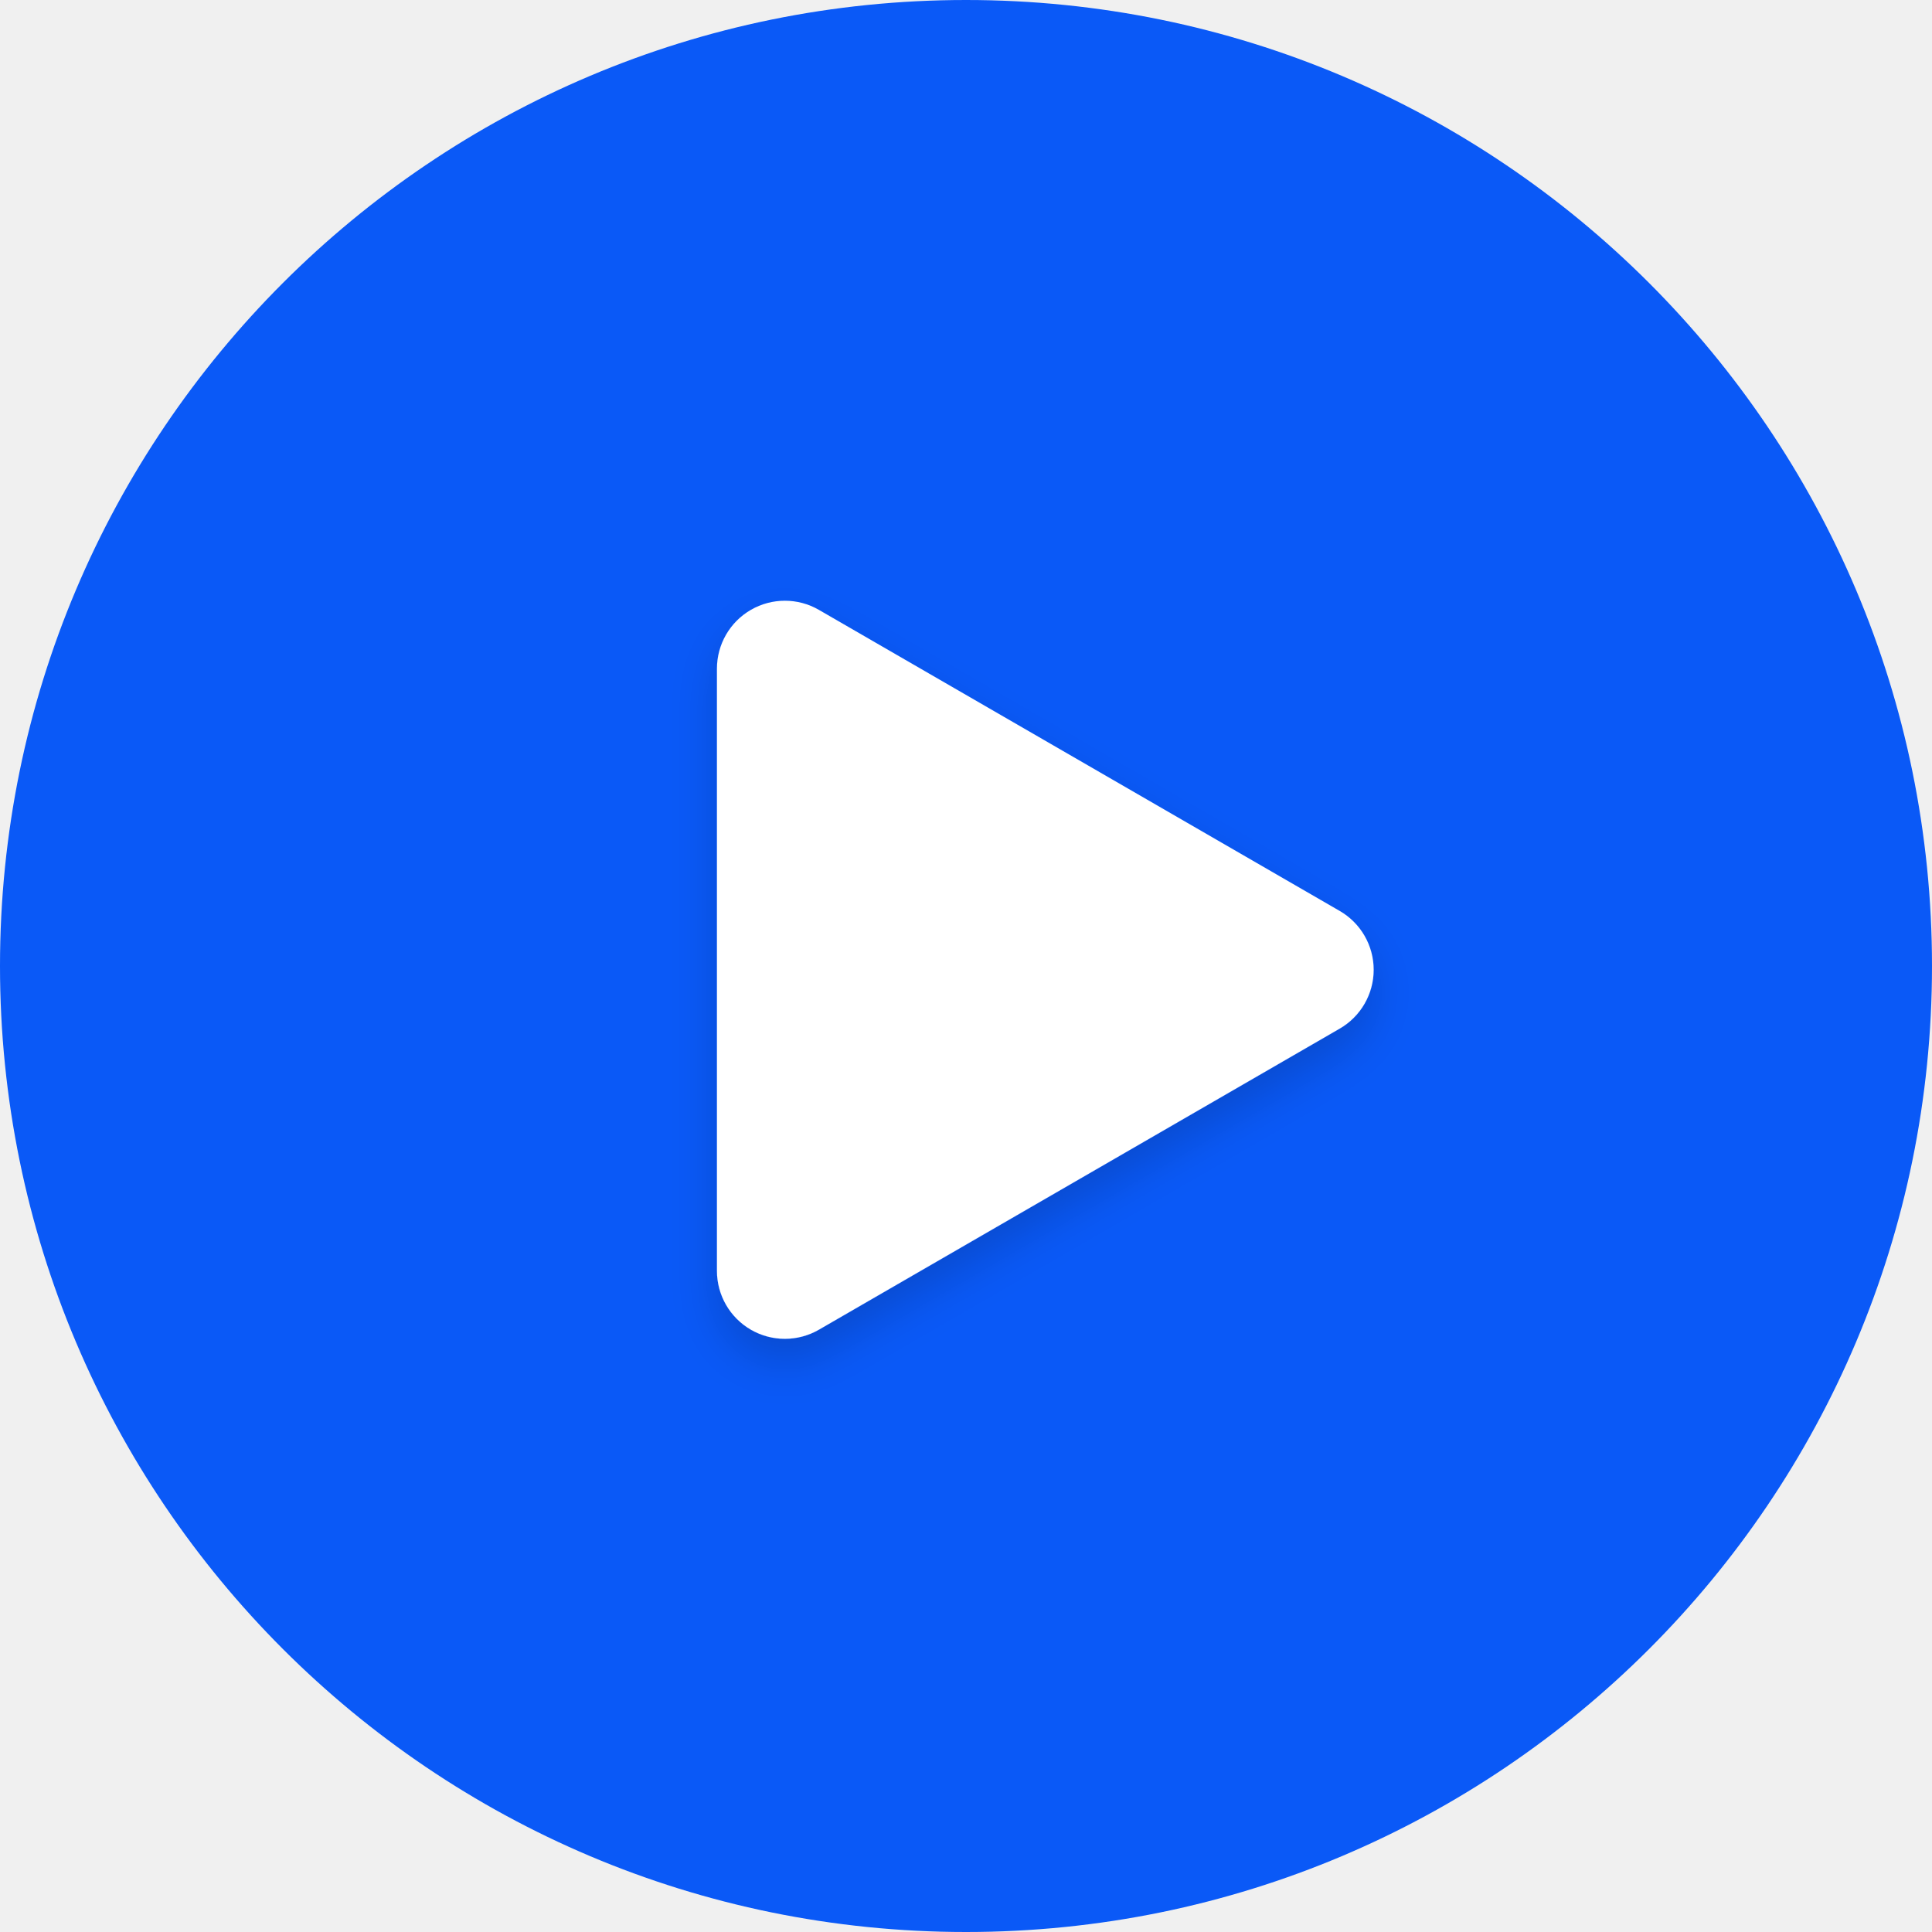
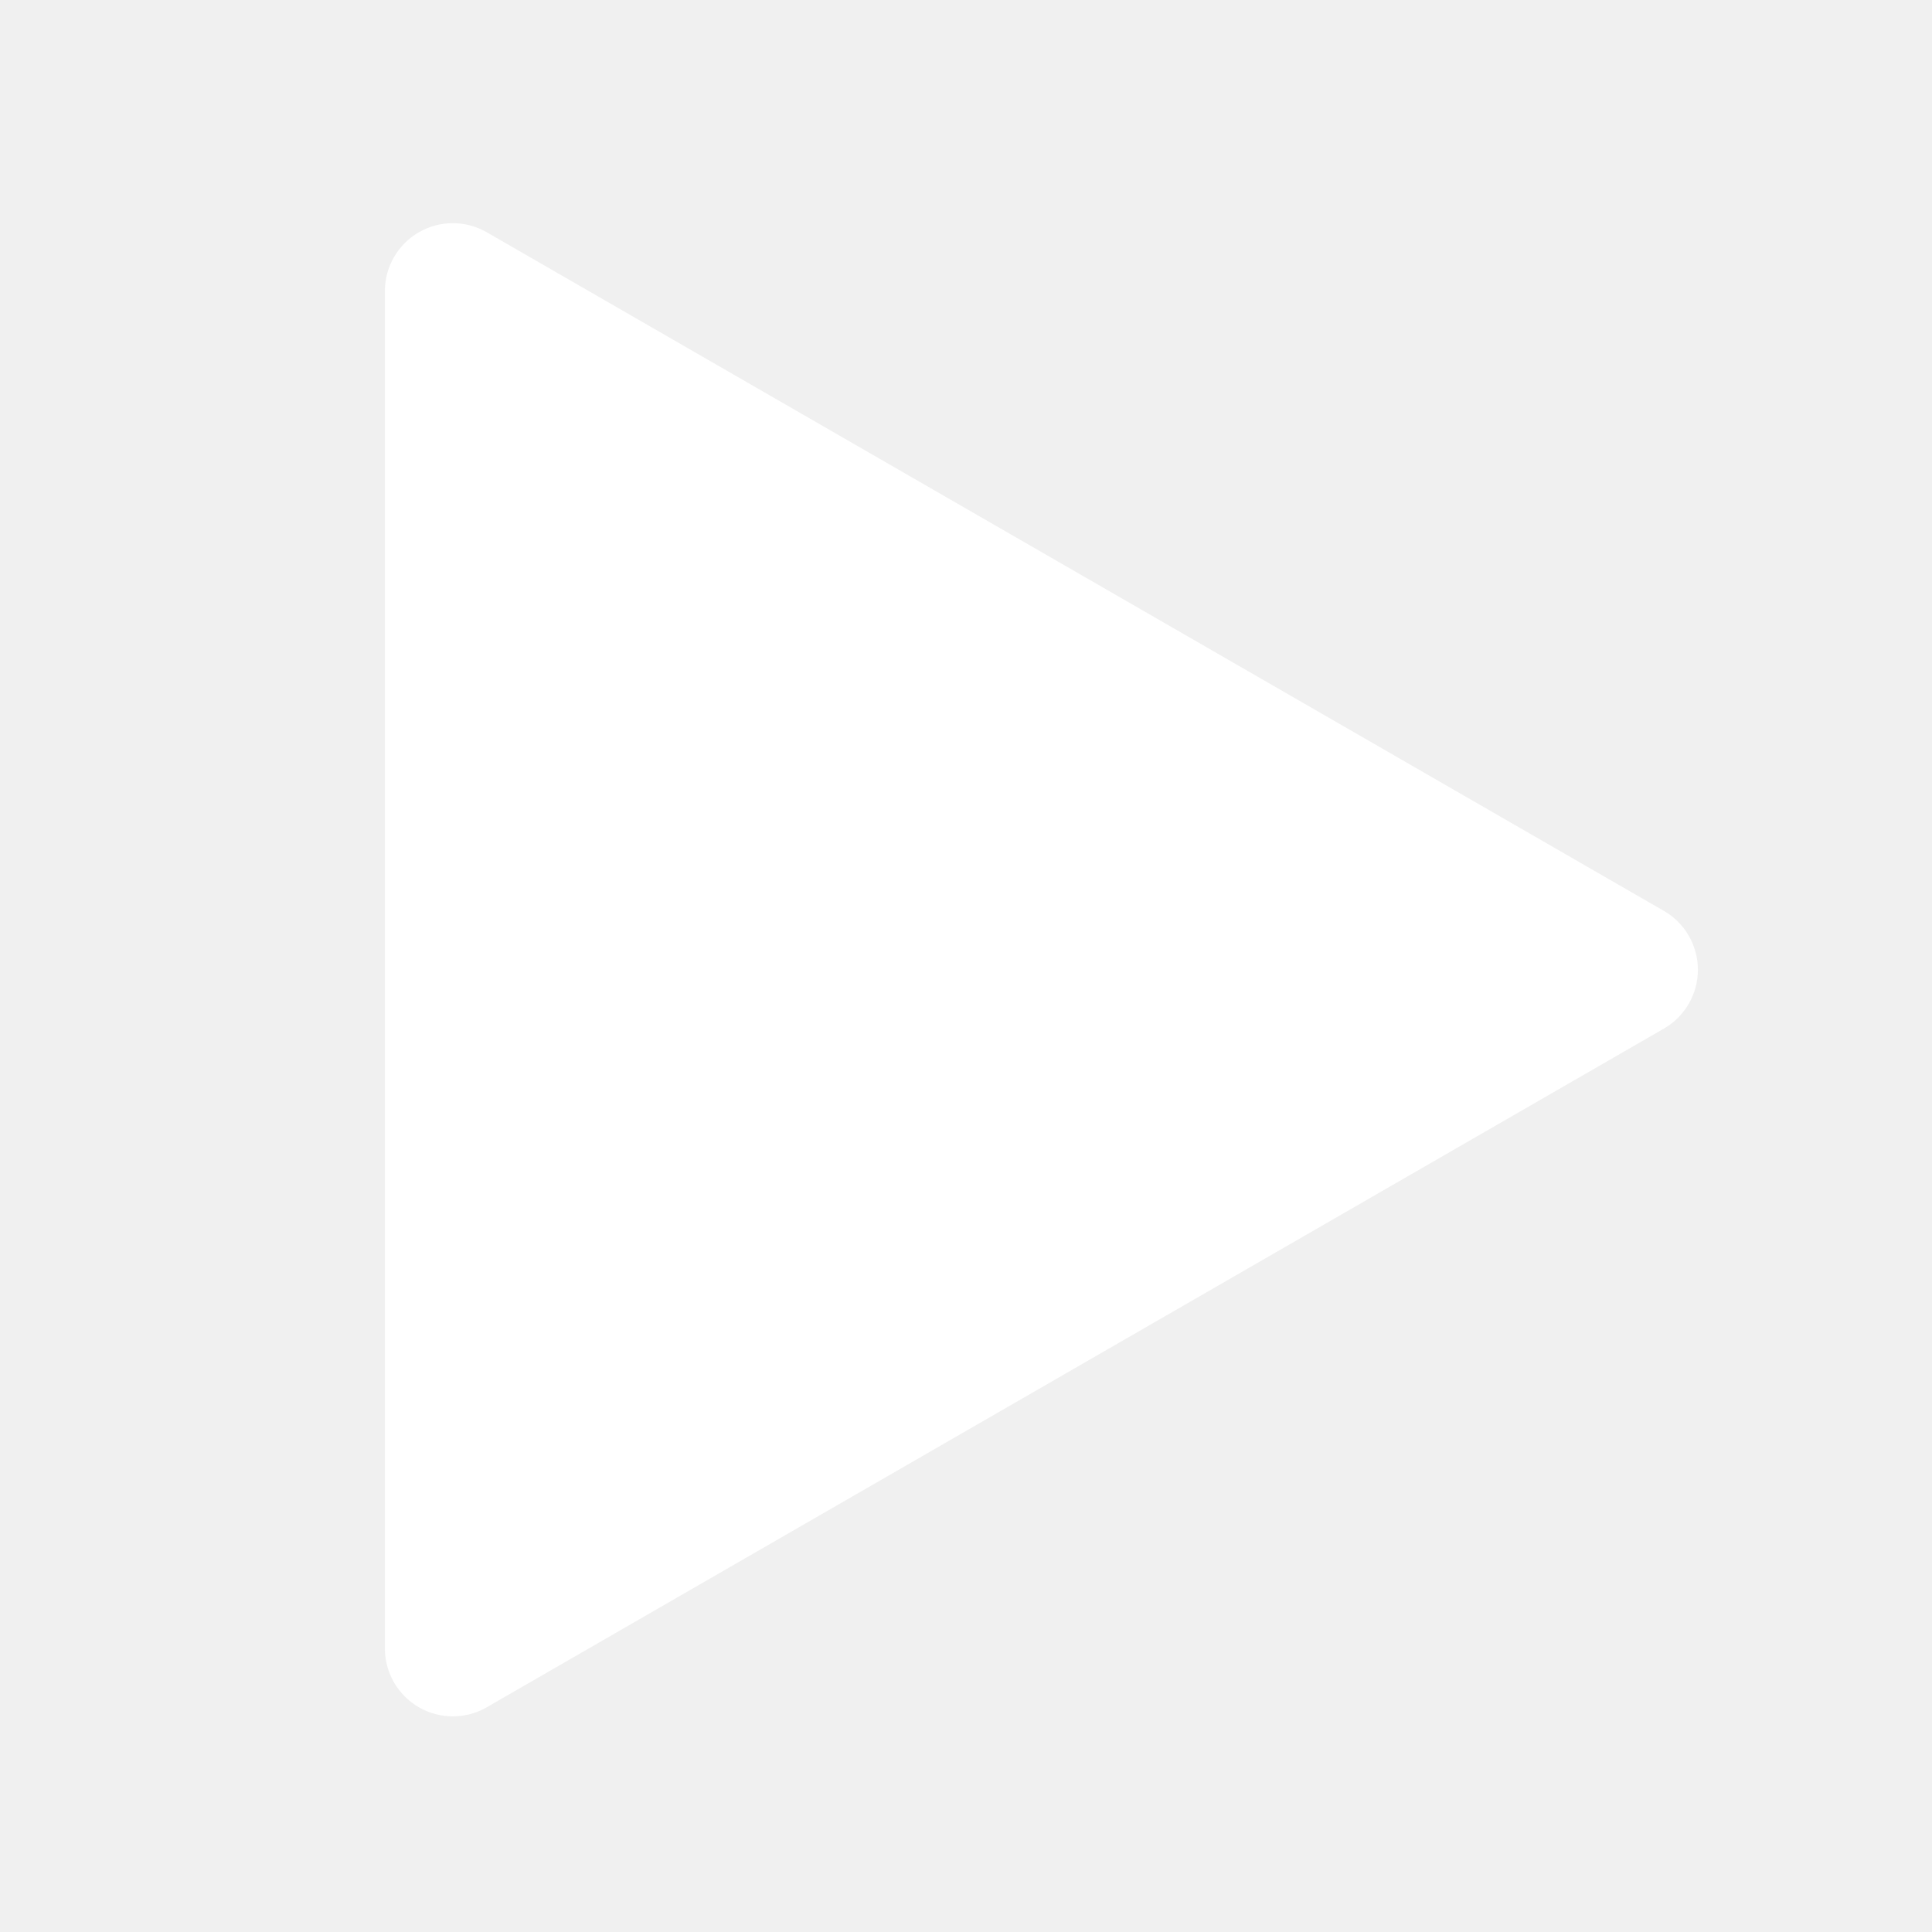
<svg xmlns="http://www.w3.org/2000/svg" width="256" height="256" viewBox="0 0 256 256">
  <defs>
-     <style>.a{clip-path:url(#d);}.b{fill:#0a59f7;}.c{fill:#fff;}.d{filter:url(#a);}</style>
-     <filter id="a" x="86" y="67" width="114" height="129" filterUnits="userSpaceOnUse">
-       <feOffset dy="3" input="SourceAlpha" />
-       <feGaussianBlur stdDeviation="3" result="b" />
-       <feFlood flood-opacity="0.161" />
-       <feComposite operator="in" in2="b" />
-       <feComposite in="SourceGraphic" />
-     </filter>
-     <clipPath id="d">
+     <style>.a{clip-path:url(#b);}.b{fill:#fff;}</style>
+     <clipPath id="b">
      <rect width="256" height="256" />
    </clipPath>
  </defs>
-   <g id="c" class="a">
-     <rect class="b" width="256" height="256" rx="128" />
-     <g class="d" transform="matrix(1, 0, 0, 1, 0, 0)">
-       <path class="c" d="M47.708,13.477a9,9,0,0,1,15.583,0l39.9,69.018A9,9,0,0,1,95.4,96H15.6A9,9,0,0,1,7.807,82.5Z" transform="translate(191 73) rotate(90)" />
-     </g>
+   <g id="a" class="a">
+     <path class="b" d="M97.7,13.525a9,9,0,0,1,15.594,0L203.22,169.5a9,9,0,0,1-7.8,13.5H15.577a9,9,0,0,1-7.8-13.5Z" transform="translate(234 23) rotate(90)" />
  </g>
</svg>
